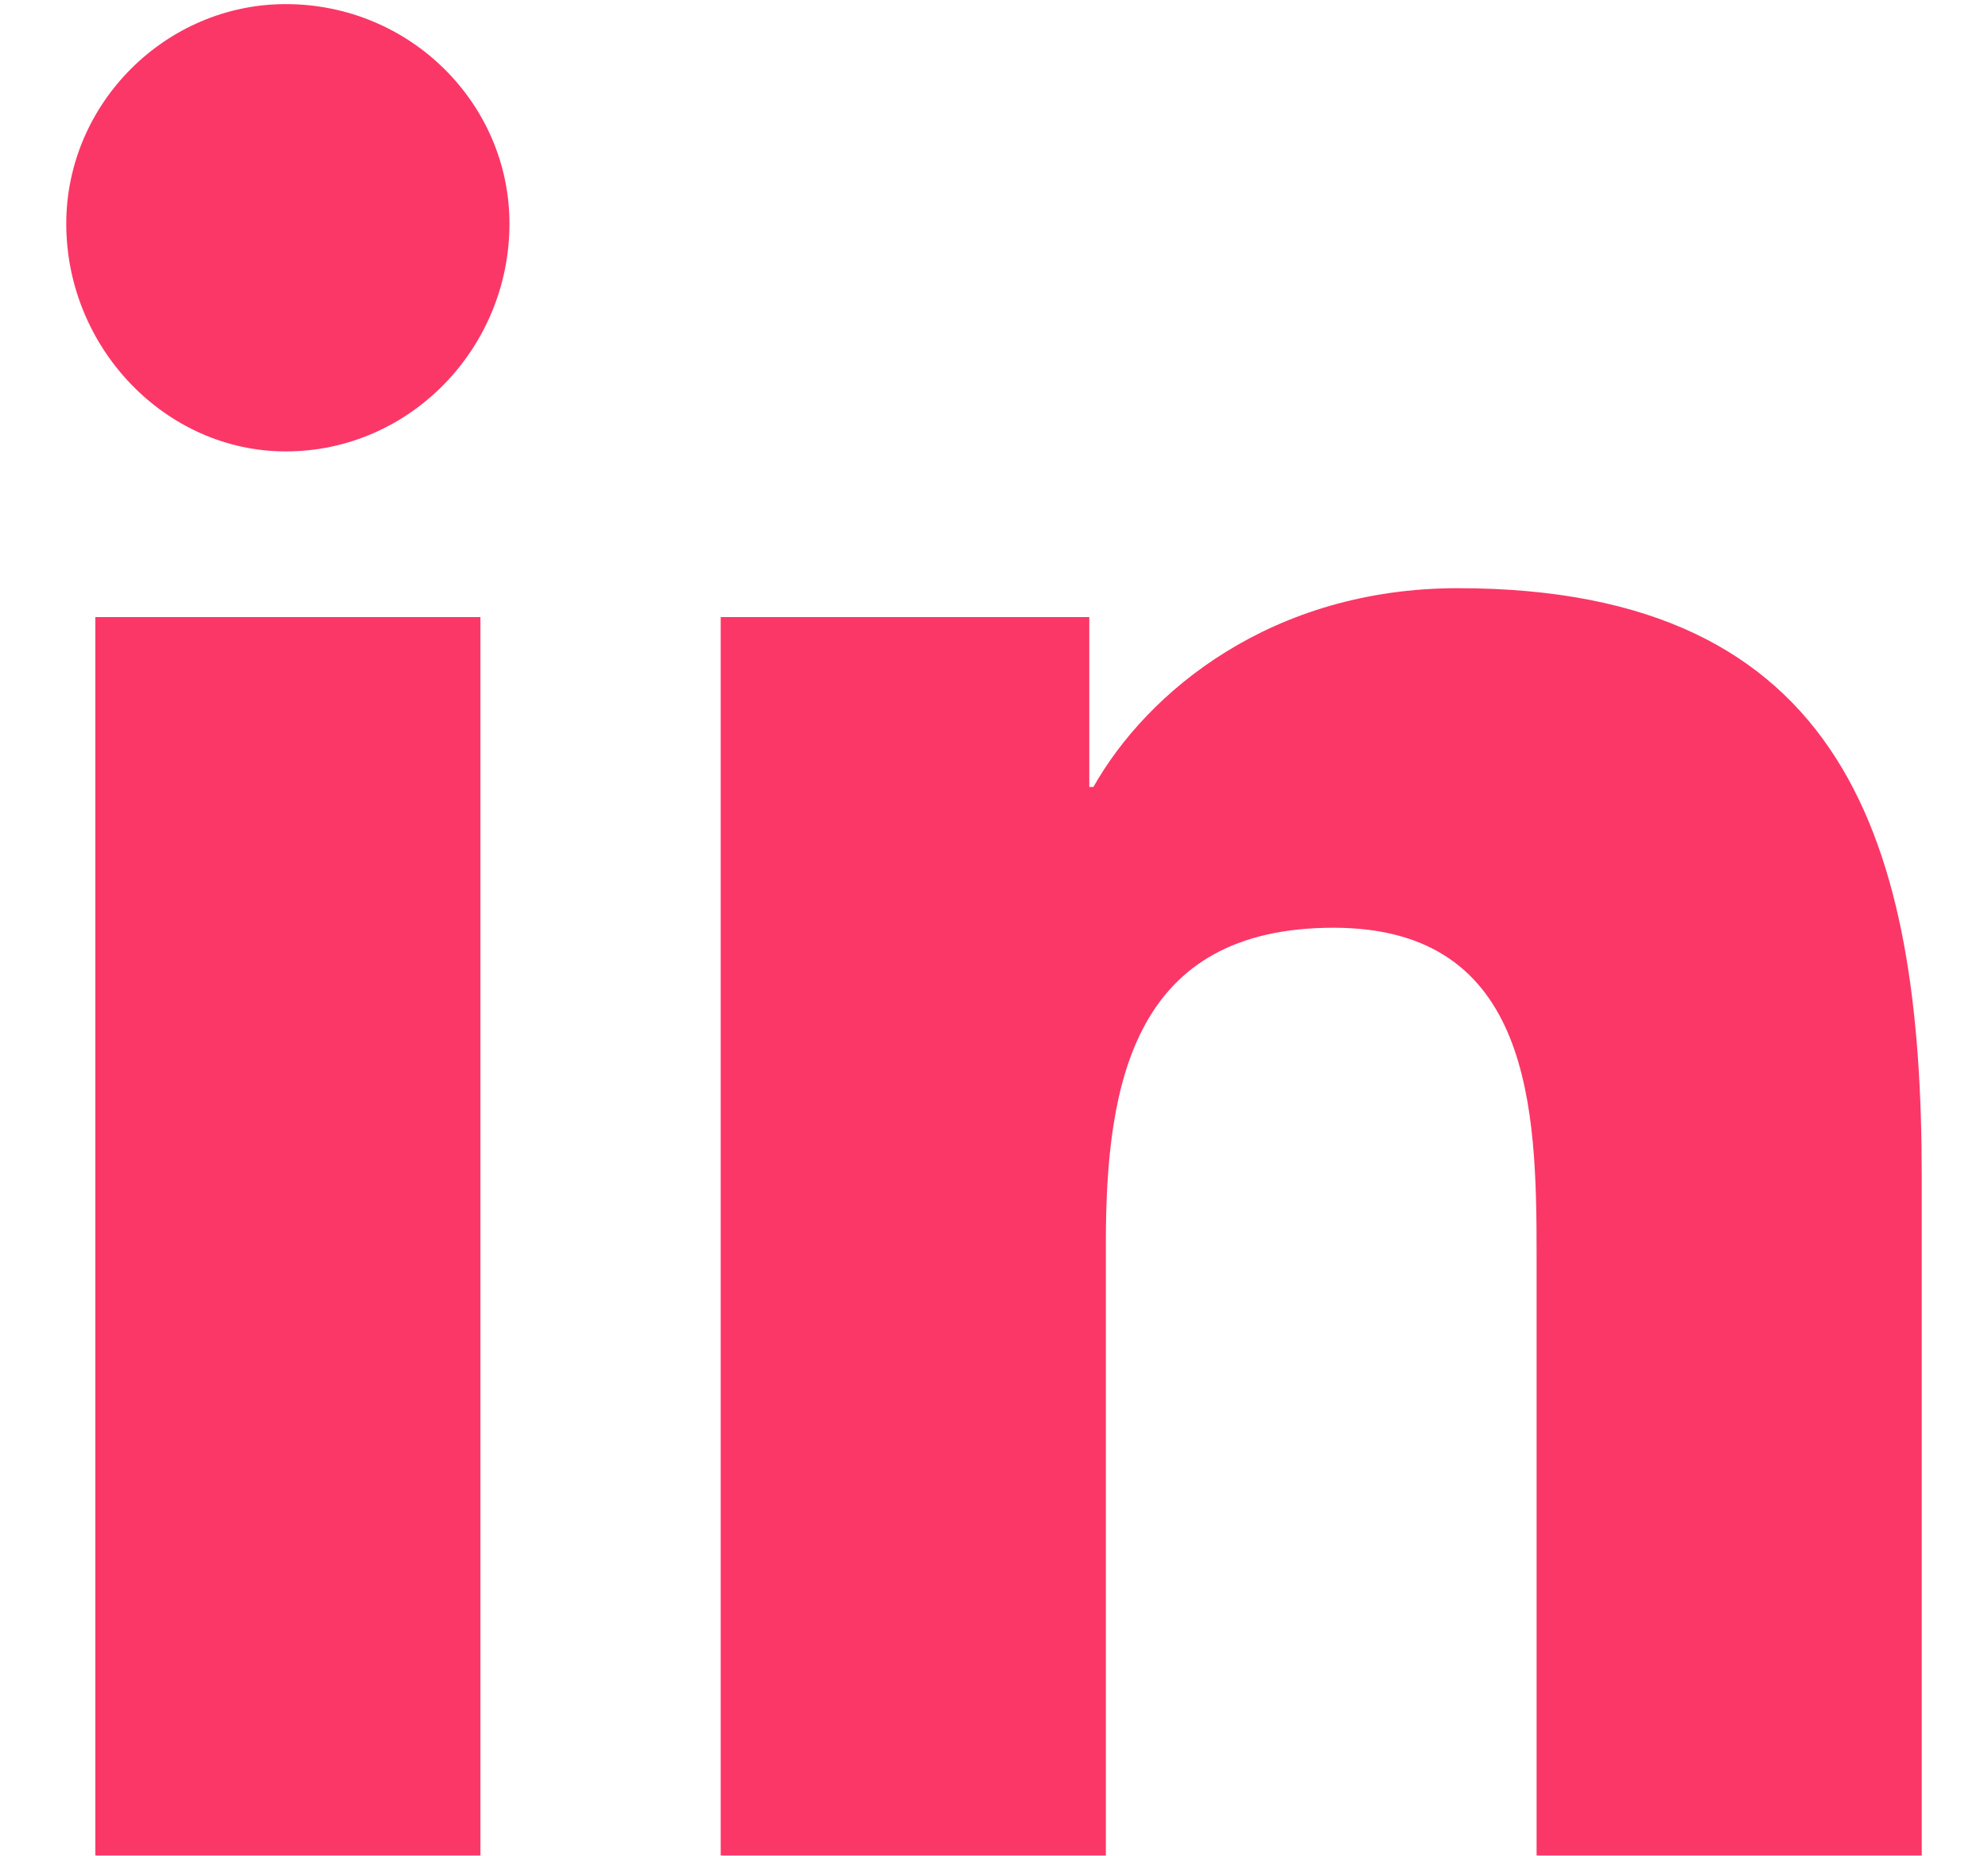
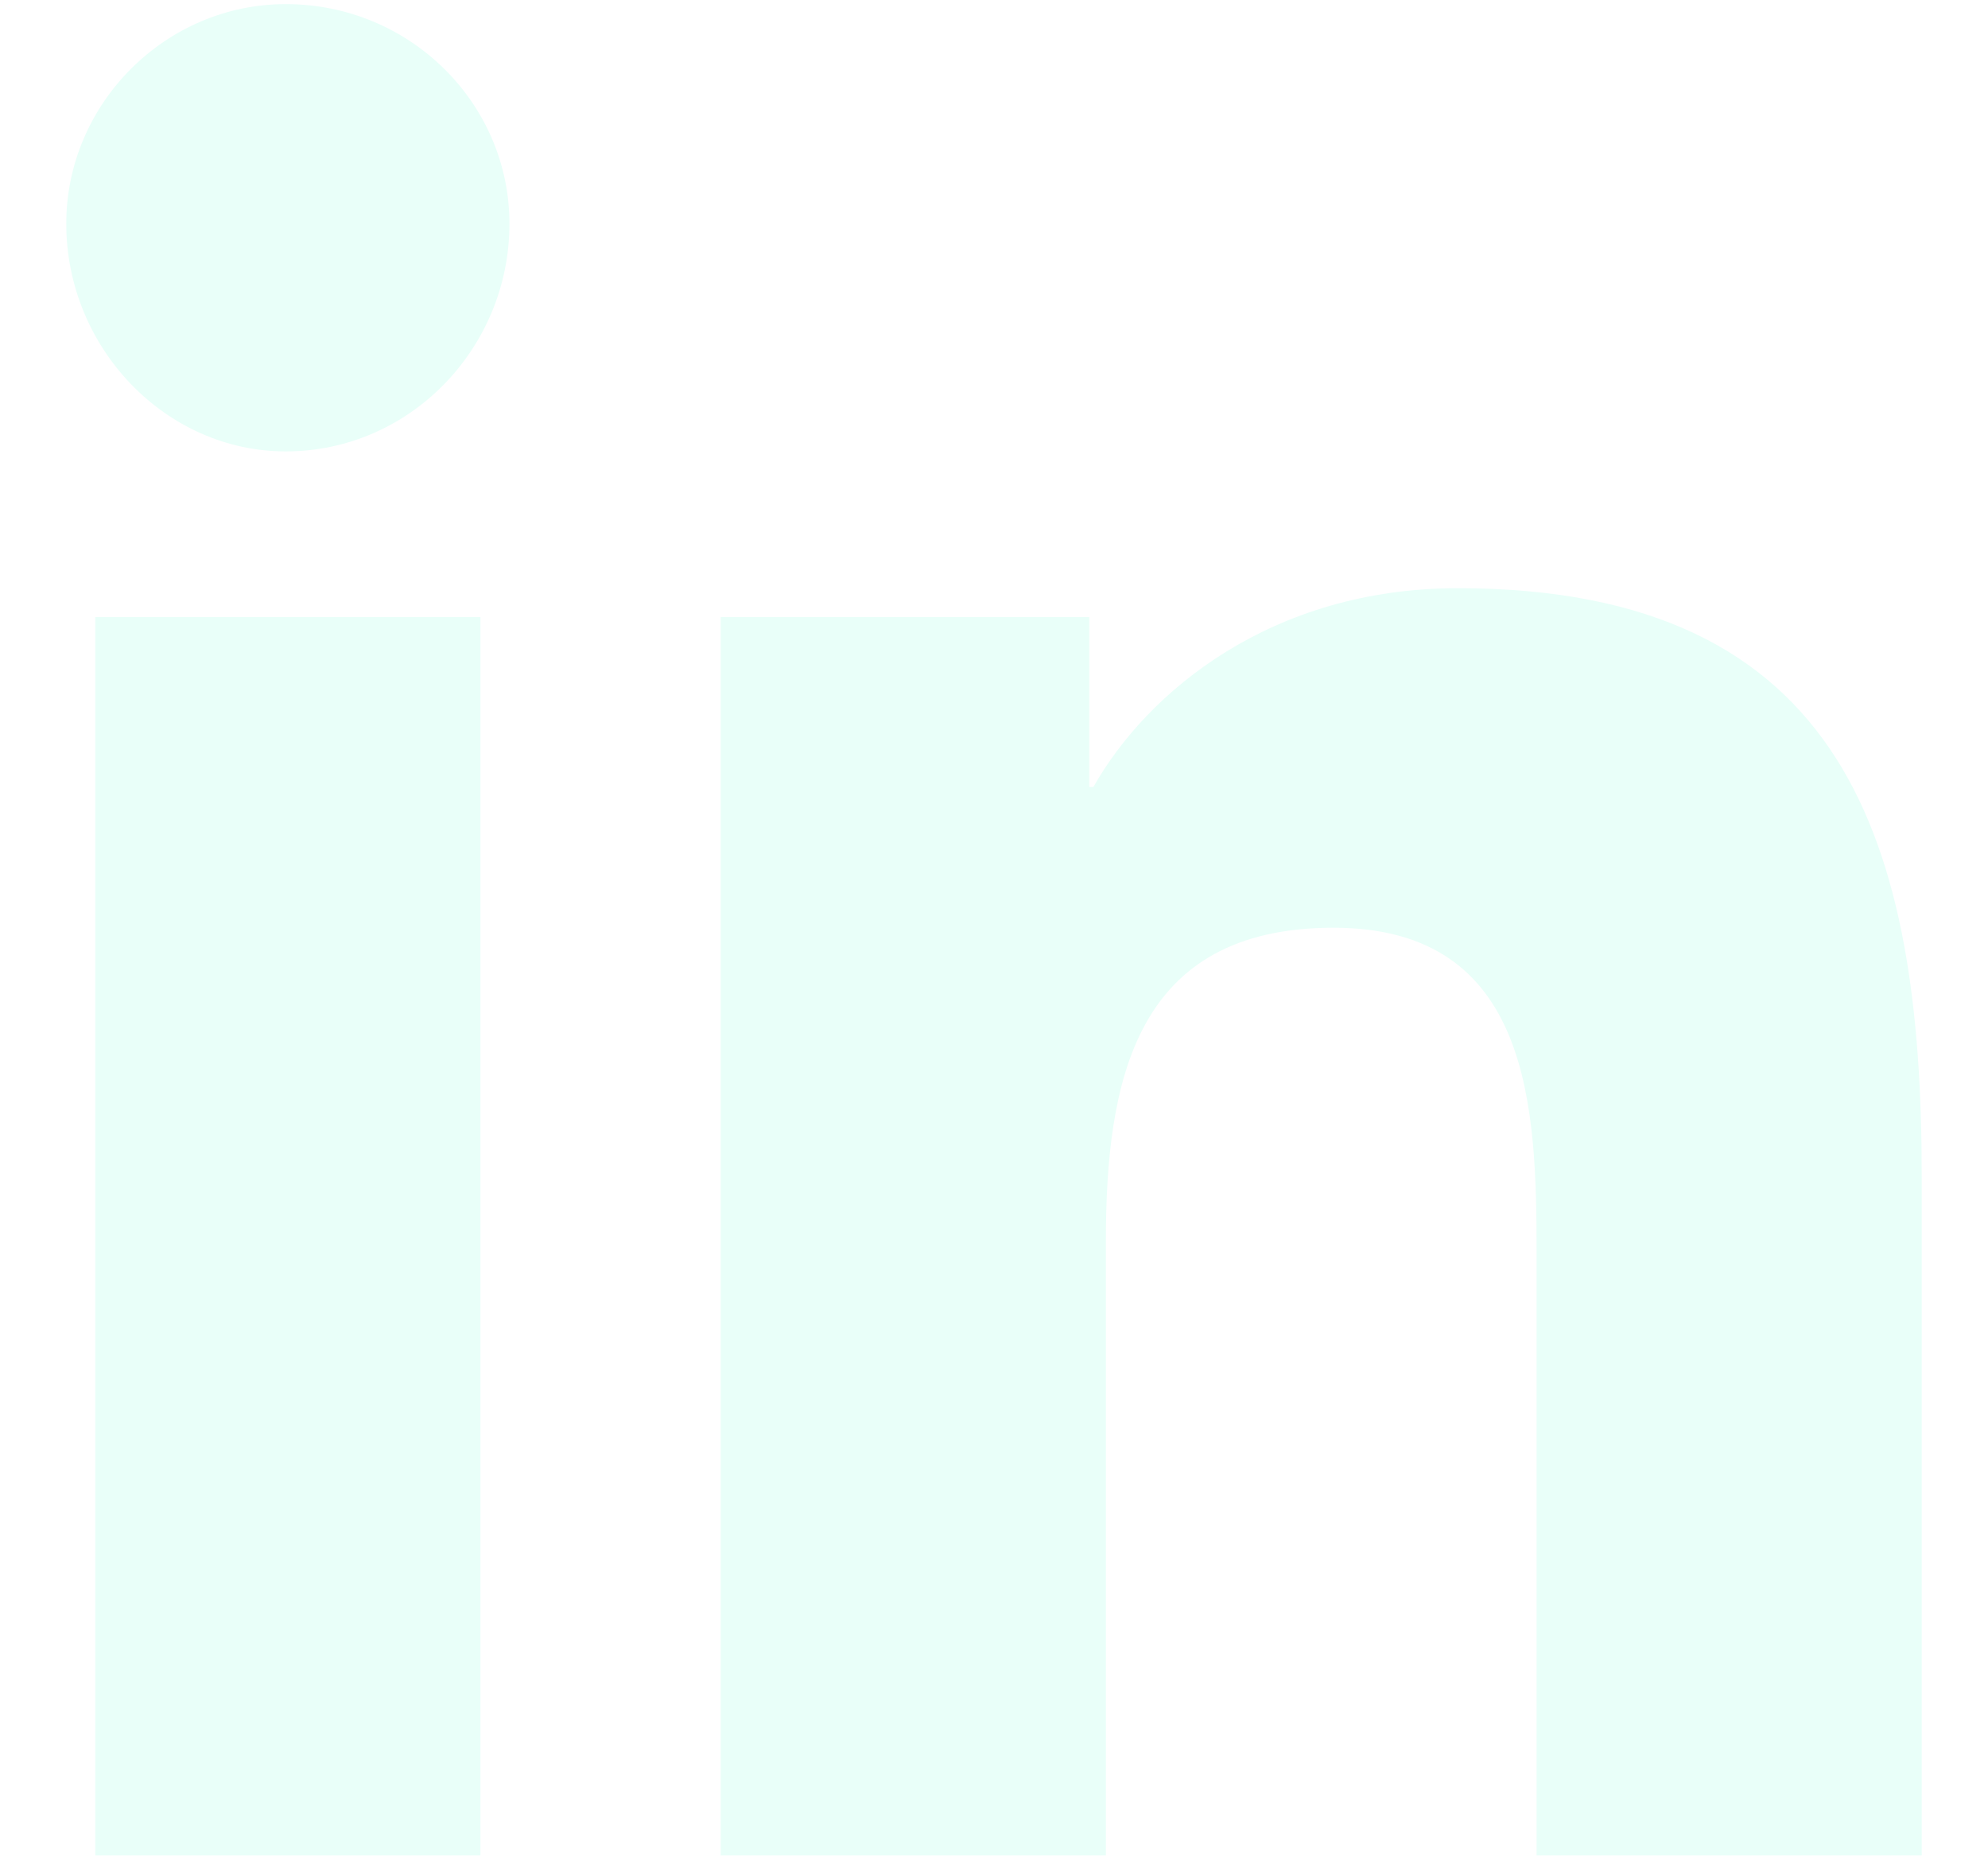
<svg xmlns="http://www.w3.org/2000/svg" width="15" height="14" viewBox="0 0 15 14" fill="none">
-   <path d="M3.625 14V4.656H0.719V14H3.625ZM2.156 3.406C3.094 3.406 3.844 2.625 3.844 1.688C3.844 0.781 3.094 0.031 2.156 0.031C1.25 0.031 0.5 0.781 0.5 1.688C0.5 2.625 1.25 3.406 2.156 3.406ZM14.469 14H14.5V8.875C14.5 6.375 13.938 4.438 11 4.438C9.594 4.438 8.656 5.219 8.25 5.938H8.219V4.656H5.438V14H8.344V9.375C8.344 8.156 8.562 7 10.062 7C11.562 7 11.594 8.375 11.594 9.469V14H14.469Z" fill="#FB3767" />
+   <path d="M3.625 14V4.656H0.719V14H3.625ZM2.156 3.406C3.094 3.406 3.844 2.625 3.844 1.688C3.844 0.781 3.094 0.031 2.156 0.031C1.25 0.031 0.5 0.781 0.5 1.688C0.5 2.625 1.25 3.406 2.156 3.406ZM14.469 14H14.5V8.875C14.5 6.375 13.938 4.438 11 4.438C9.594 4.438 8.656 5.219 8.25 5.938H8.219V4.656H5.438V14H8.344V9.375C8.344 8.156 8.562 7 10.062 7C11.562 7 11.594 8.375 11.594 9.469V14H14.469Z" fill="#E9FFF9" />
</svg>
